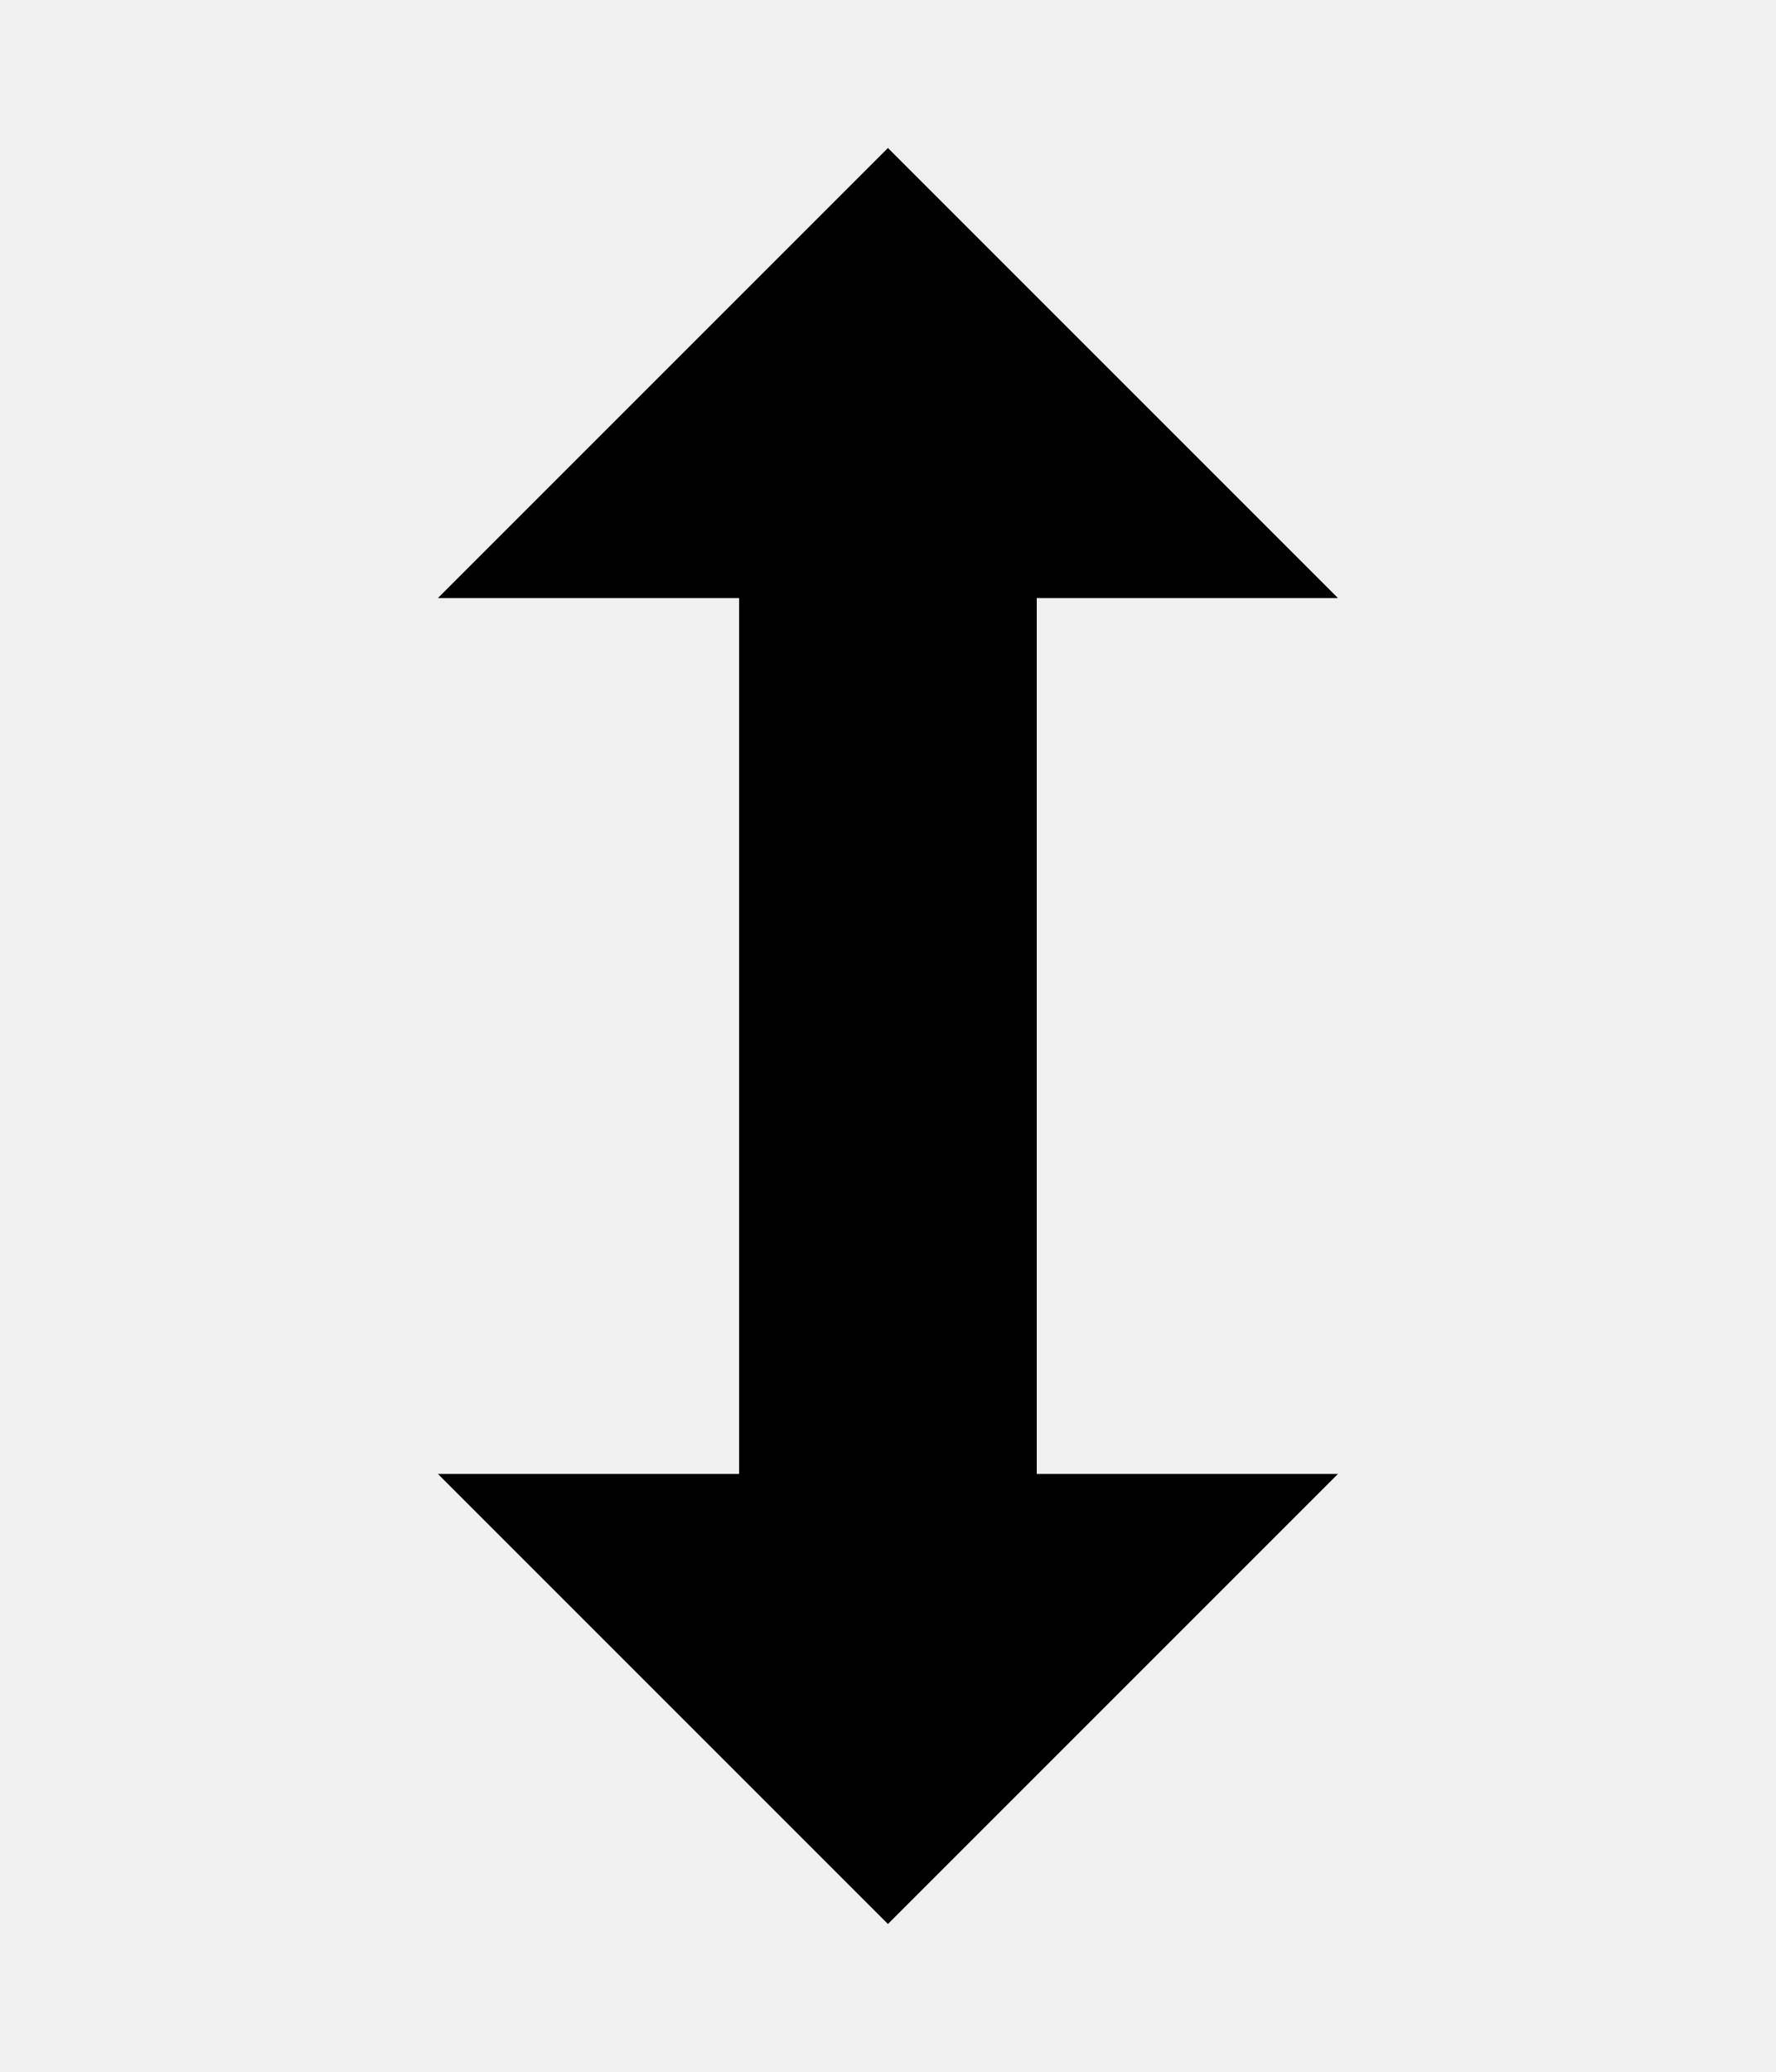
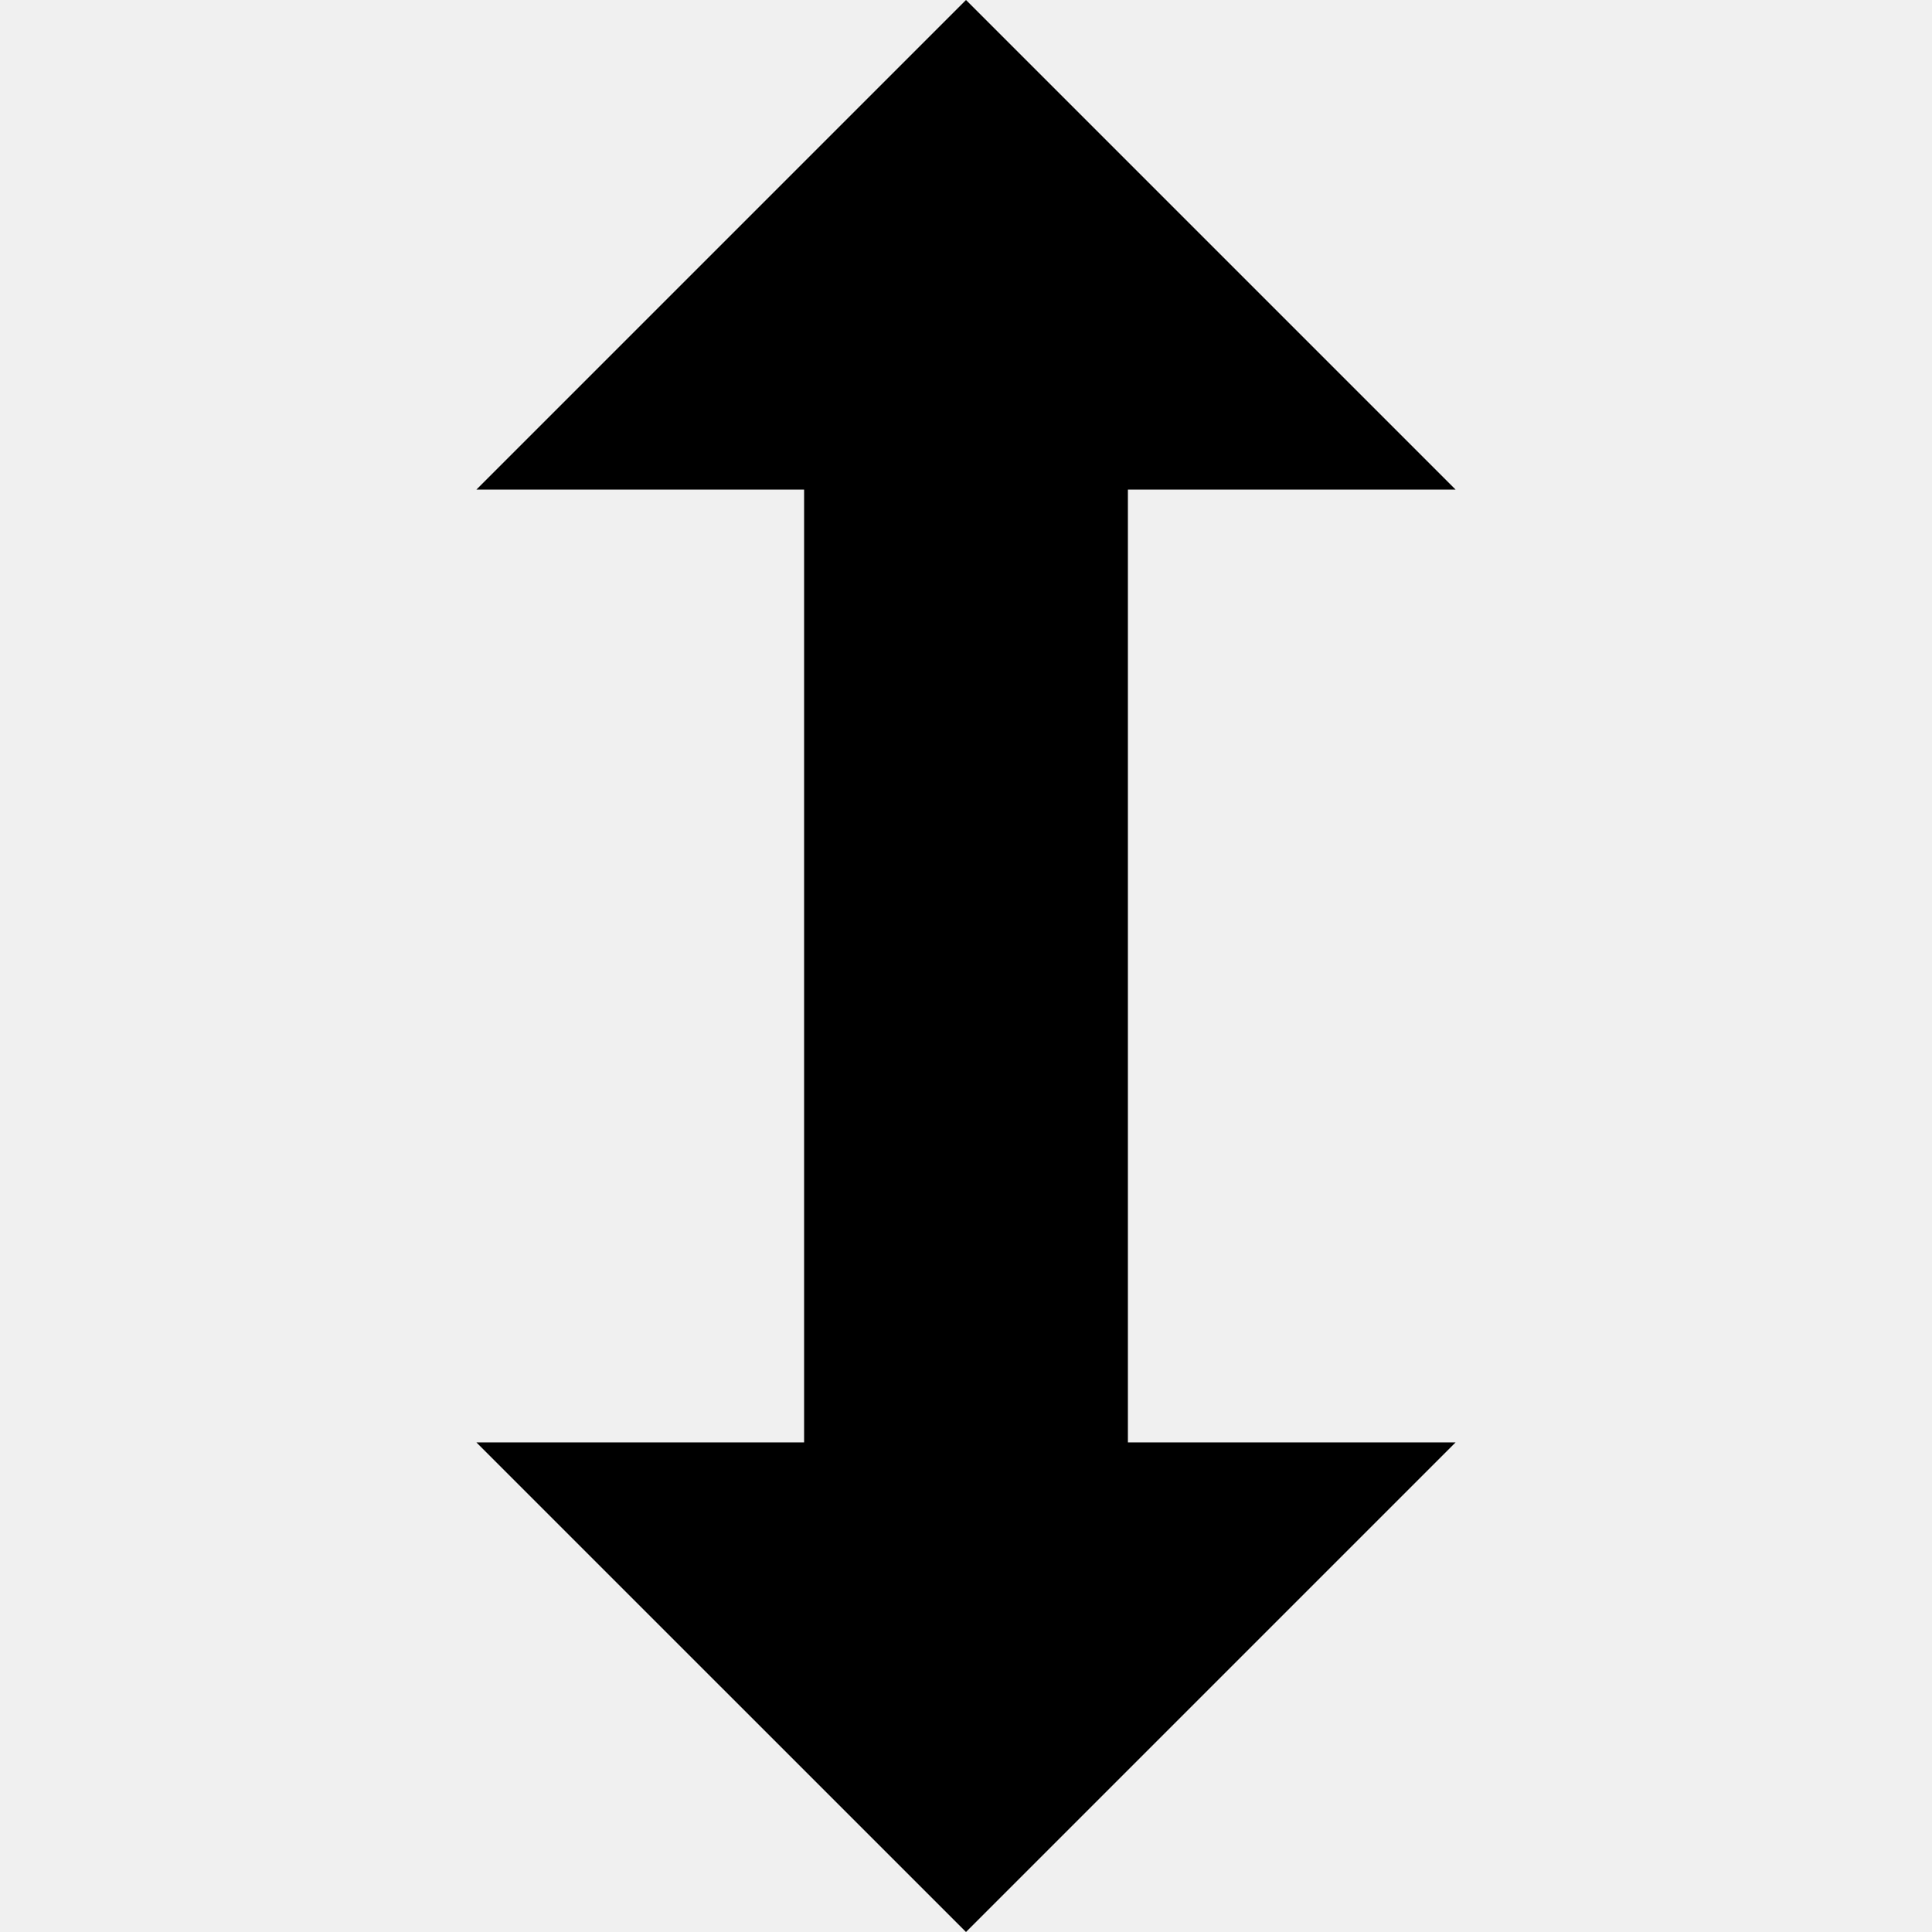
- <svg xmlns="http://www.w3.org/2000/svg" id="svg2" style="margin-top:9px;margin-left:10px;" version="1.1" data-tags="remove-circle, cancel, close, remove, delete" height="896" width="768" data-du="" viewBox="0 0 768 896">
+ <svg xmlns="http://www.w3.org/2000/svg" id="svg2" version="1.1" data-tags="remove-circle, cancel, close, remove, delete" height="1200" width="1200" data-du="" viewBox="0 0 1200 1200">
  <defs id="defs32">
    <pattern id="pattern13199" width="811.314" patternUnits="userSpaceOnUse" patternTransform="translate(-1692.996,113.8855)" height="483.721">
      <path id="path13201" filter="url(#filter3767)" d="M241.86,83.182H569.453A158.678,158.678 0 0 1 728.131,241.86V241.86A158.678,158.678 0 0 1 569.453,400.538H241.86A158.678,158.678 0 0 1 83.182,241.86V241.86A158.678,158.678 0 0 1 241.86,83.182" />
    </pattern>
    <mask id="mask13195" maskUnits="userSpaceOnUse">
-       <path id="path13197" stroke="#000" fill="#fff" d="m-957.186,582.246 40.949,-299.441 -144.602,-8.958 -10.237,67.822 -12.797,11.517 -8.958,216.263 -65.263,-21.754 14.076,-270.009 -74.22,-6.398 -11.517,28.152 -14.076,225.22 -42.229,-8.958 2.559,-250.814 -6.398,0 -7.678,-70.381 -33.271,1.28 -1.28,29.432 -7.678,17.915 -2.559,189.39 -26.873,33.271 2.559,88.297 40.949,19.195 34.551,-46.068 284.085,76.78 49.907,-21.754" />
+       <path id="path13197" d="m -957.186,582.246 40.949,-299.441 -144.602,-8.958 -10.237,67.822 -12.797,11.517 -8.958,216.263 -65.263,-21.754 14.076,-270.009 -74.22,-6.398 -11.517,28.152 -14.076,225.22 -42.229,-8.958 2.559,-250.814 -6.398,0 -7.678,-70.381 -33.271,1.28 -1.28,29.432 -7.678,17.915 -2.559,189.39 -26.873,33.271 2.559,88.297 40.949,19.195 34.551,-46.068 284.085,76.78 49.907,-21.754" style="fill:#ffffff;stroke:#000000" />
    </mask>
-     <filter id="filter13191" y="-.262" x="-.129" width="1.258" height="1.524">
+     <filter id="filter13191" y="-0.262" x="-0.129" width="1.258" height="1.524" color-interpolation-filters="sRGB">
      <feGaussianBlur id="feGaussianBlur13193" stdDeviation="34.659" />
    </filter>
  </defs>
-   <path style="font-size:1353.902px;font-style:italic;letter-spacing:0;word-spacing:0;font-family:Serif" id="path19503" d="M 578.625,258.625 384,64 189.375,258.625 l 130.266,0 0,201.469 0,23.812 0,153.469 -130.266,0 L 384,832 578.625,637.375 l -130.266,0 0,-153.469 0,-23.812 0,-201.469 130.266,0 z" />
+   <path style="font-size:1353.902px;font-style:italic;letter-spacing:0;word-spacing:0;font-family:Serif" id="path19503" d="M 904.102,304.102 600,0 295.898,304.102 l 203.54,0 0,314.795 0,37.207 0,239.795 -203.54,0 L 600,1200 904.102,895.898 l -203.54,0 0,-239.795 0,-37.207 0,-314.795 203.54,0 z" />
</svg>
